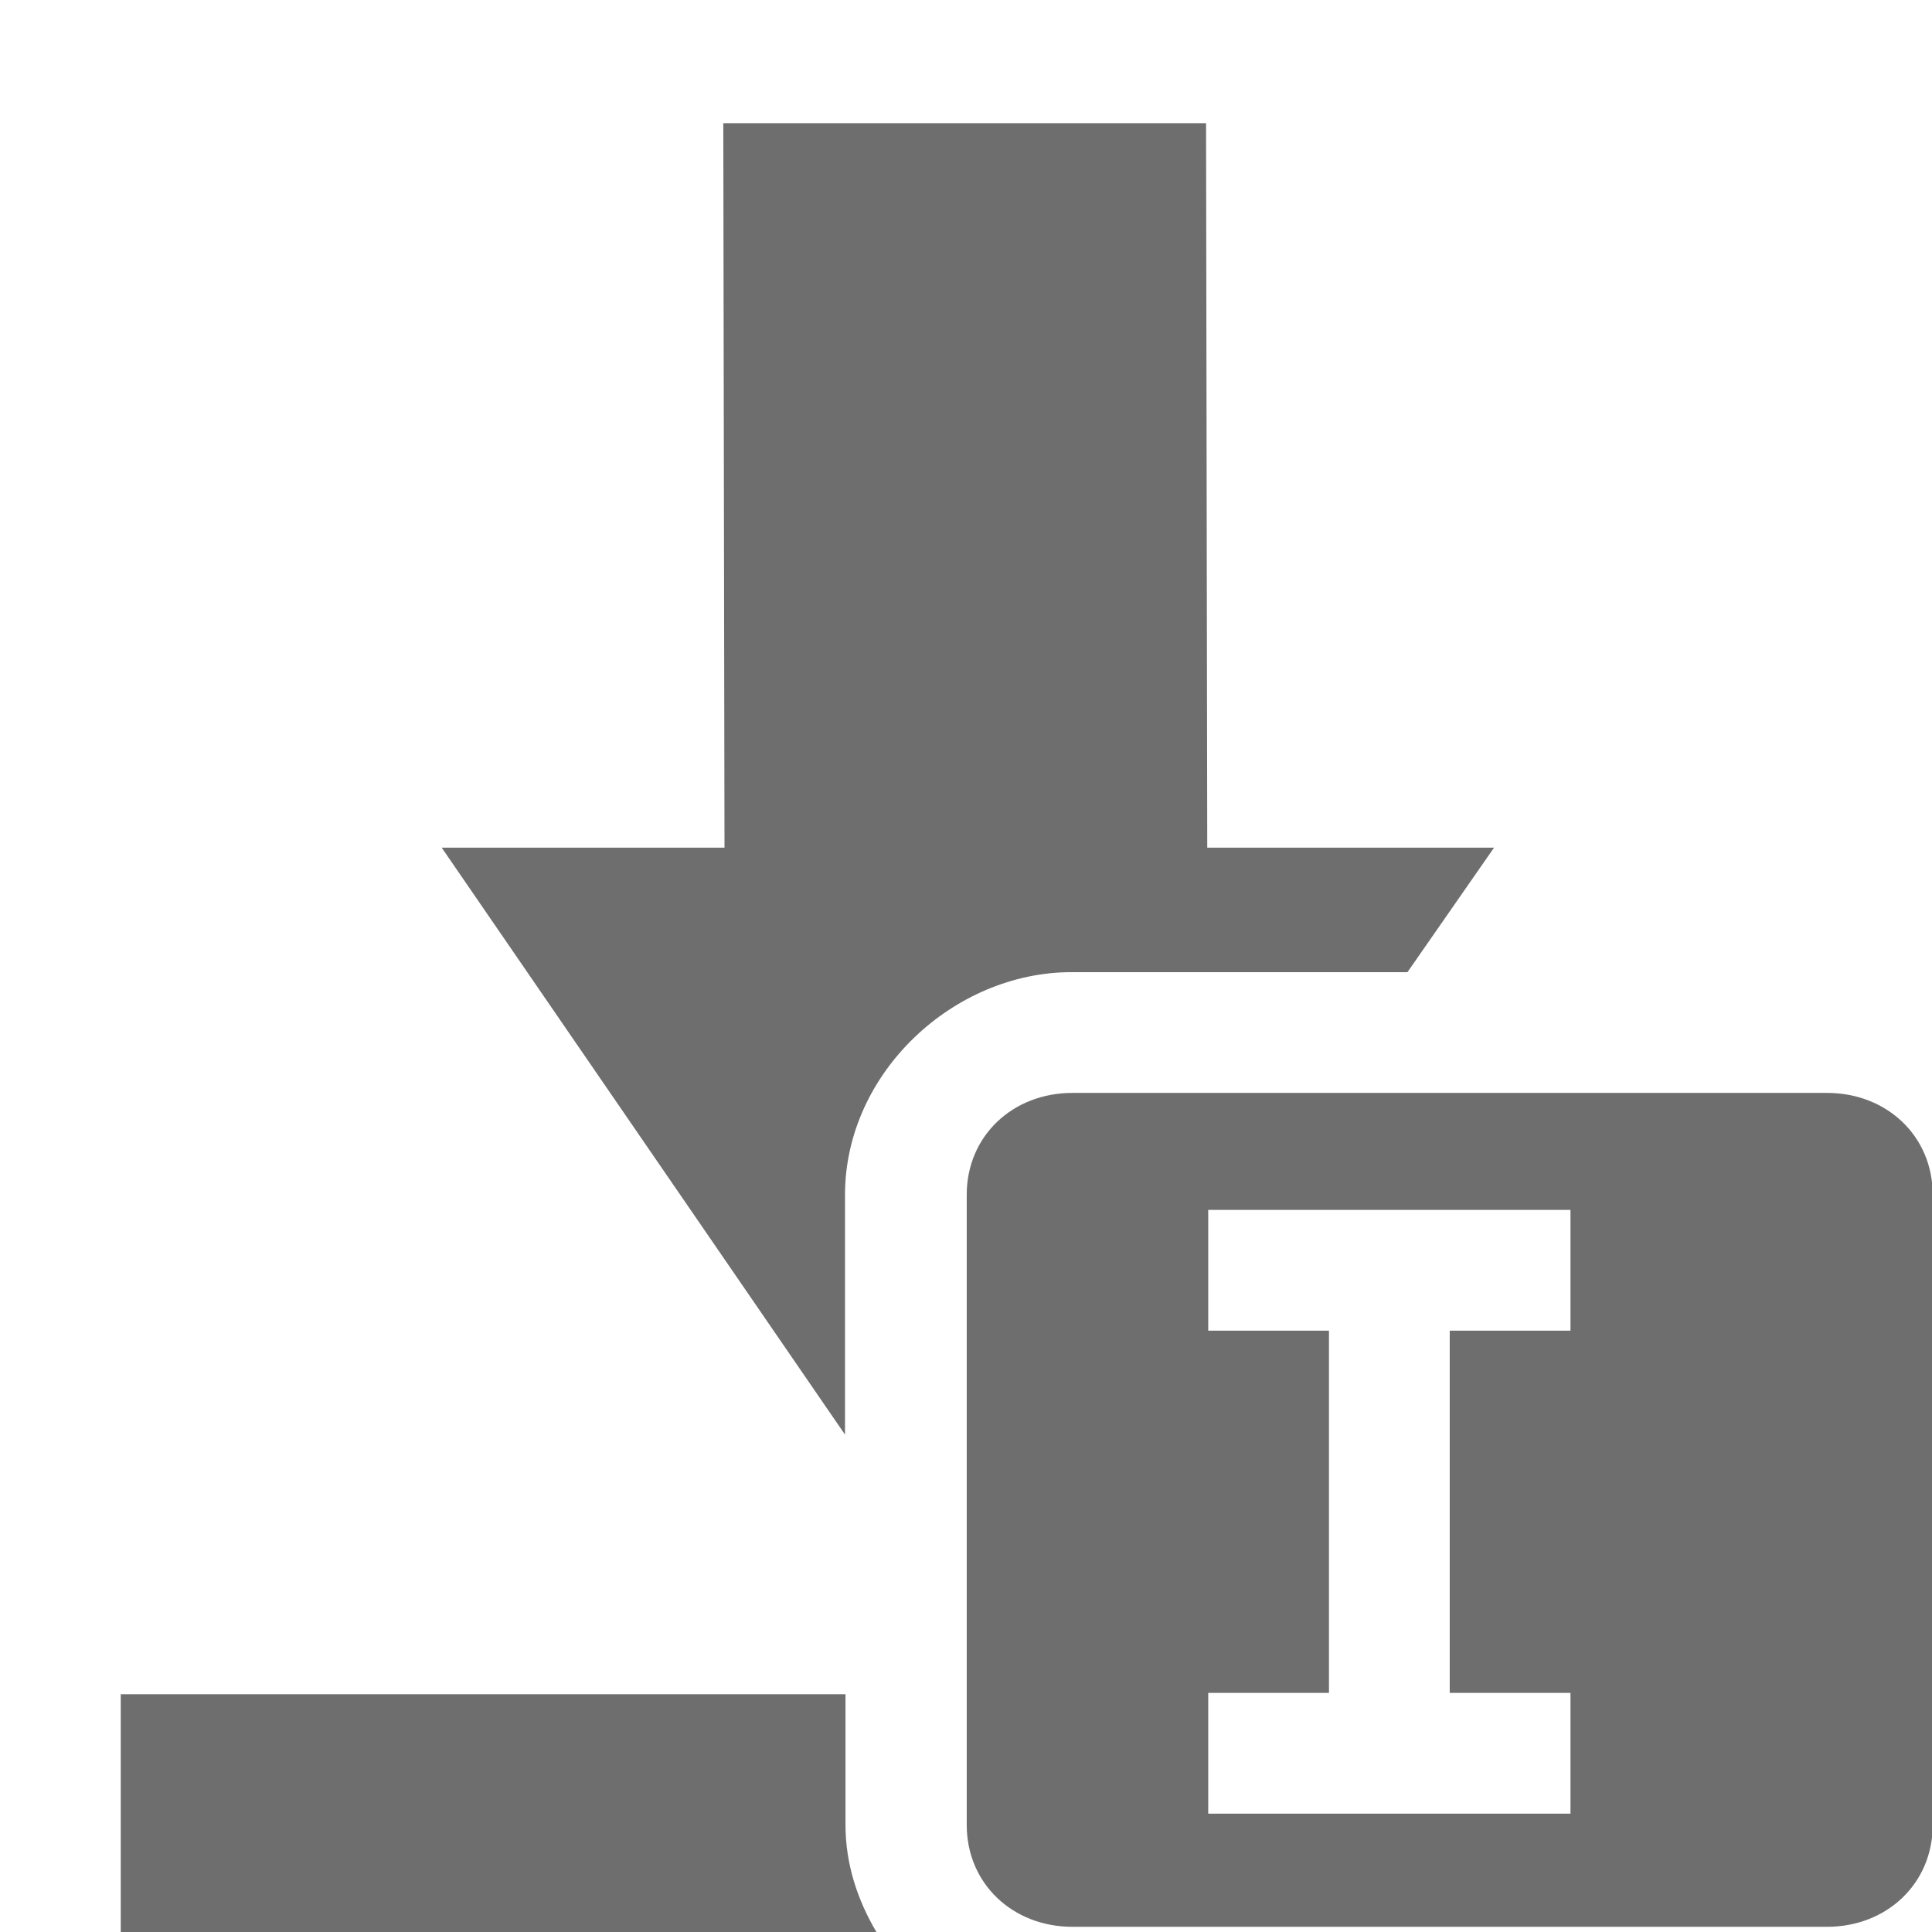
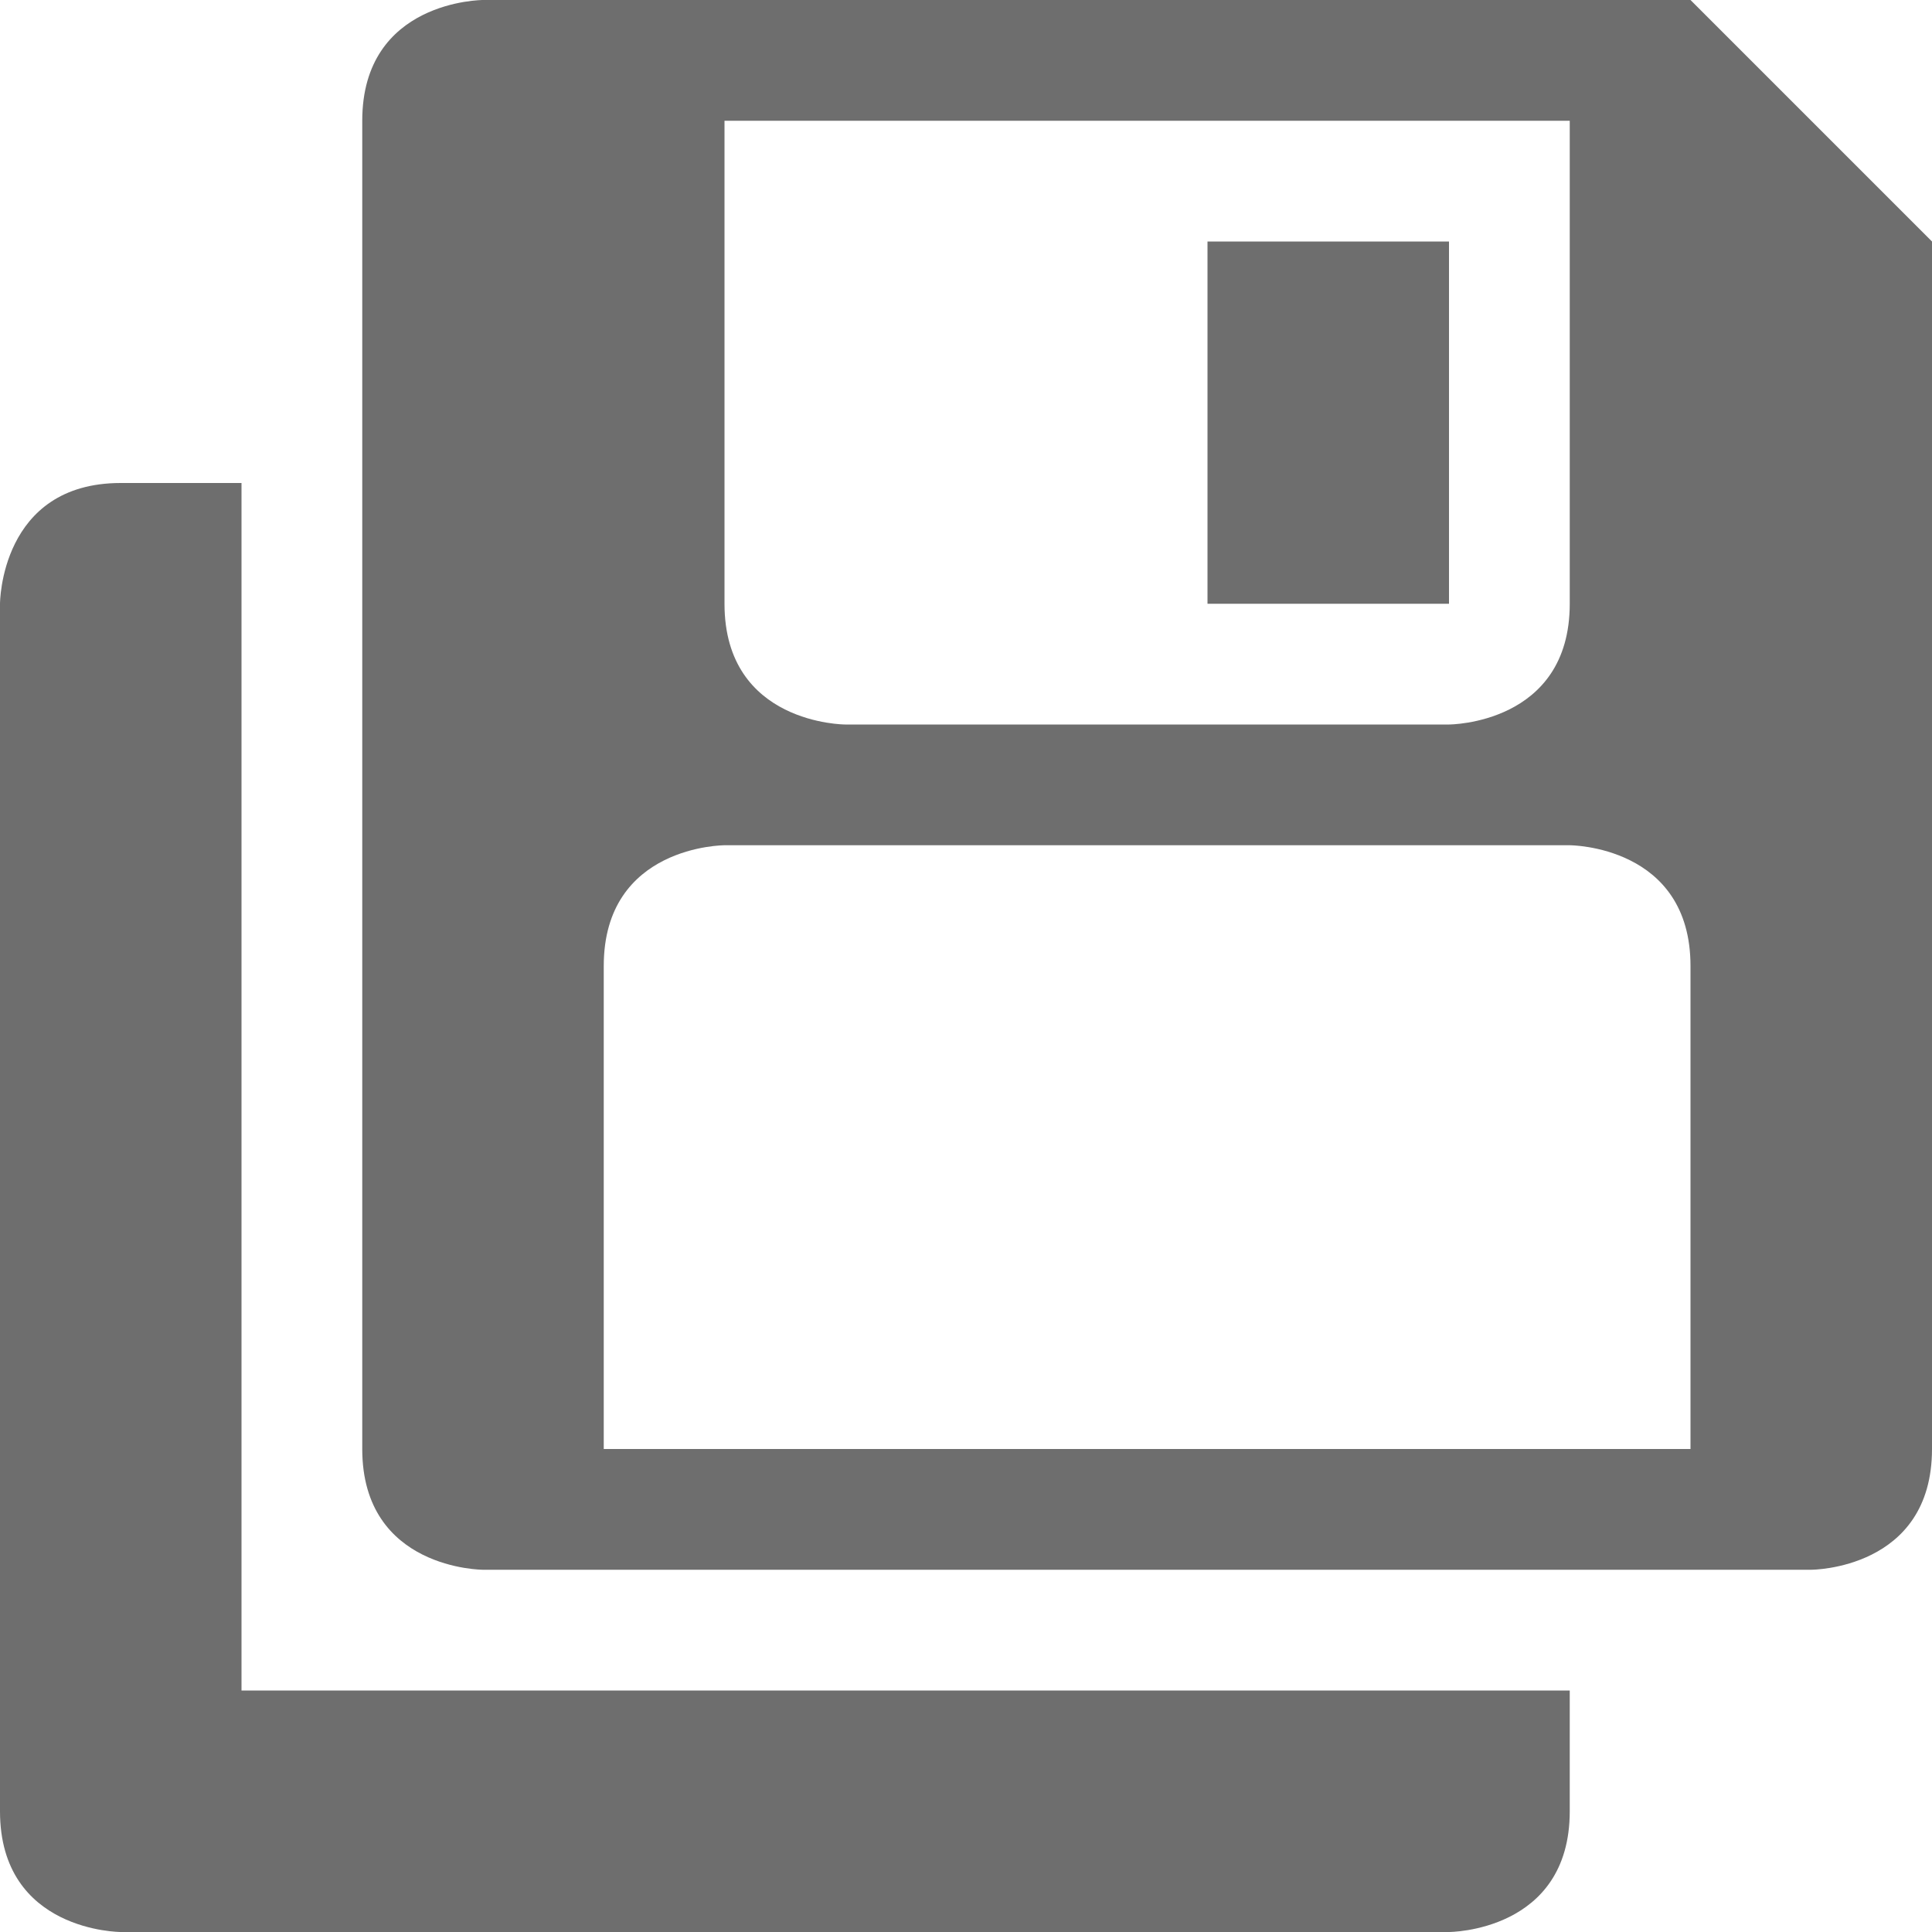
- <svg xmlns="http://www.w3.org/2000/svg" width="16" height="16" viewBox="0 0 16 16">
-   <defs>
+ <svg xmlns="http://www.w3.org/2000/svg" width="16" height="16" viewBox="0 0 16 16" version="1.1" id="svg7">
+   <defs id="defs3">
    <style id="current-color-scheme" type="text/css">
   .ColorScheme-Text { color:#6e6e6e; } .ColorScheme-Highlight { color:#5294e2; }
  </style>
  </defs>
-   <path style="fill:currentColor" class="ColorScheme-Text" d="M 5.99 1.02 L 6 7.02 L 3.658 7.02 L 6.998 11.881 L 6.998 9.895 C 6.998 8.884 7.899 8.051 8.873 8.051 L 11.656 8.051 L 12.373 7.02 L 9.998 7.02 L 9.988 1.02 L 5.99 1.02 z M 8.881 9.051 C 8.388 9.051 8.006 9.406 8.006 9.895 L 8.006 15.113 C 8.006 15.601 8.388 15.957 8.881 15.957 L 15.131 15.957 C 15.623 15.957 16.006 15.601 16.006 15.113 L 16.006 9.895 C 16.006 9.406 15.623 9.051 15.131 9.051 L 8.881 9.051 z M 10.006 10.02 L 13.006 10.02 L 13.006 11.02 L 12.006 11.02 L 12.006 14.02 L 13.006 14.02 L 13.006 15.02 L 10.006 15.02 L 10.006 14.02 L 11.006 14.02 L 11.006 11.02 L 10.006 11.02 L 10.006 10.02 z M 1 14.031 L 1 16 L 7.258 16 C 7.101 15.735 7.002 15.436 7.002 15.113 L 7.002 14.031 L 1 14.031 z" />
+   <path style="fill:#6e6e6e;fill-opacity:1" d="m 4,-1.5e-7 c 0,0 -1,0 -1,1 V 12 c 0,1 1,1 1,1 h 11 c 0,0 1,0 1,-1 V 2 L 14,-1.5e-7 H 5 Z m 2,1 h 7 c 0,1.333 0,2.667 0,4 0,1 -1,1 -1,1 H 7 c 0,0 -1,0 -1,-1 0,-1.333 0,-2.667 0,-4 z m 4,1 v 3 h 2 v -3 z m -9,2 c -1,0 -1,1 -1,1 V 15 c 0,1 1,1 1,1 h 11 c 0,0 1,0 1,-1 V 14 H 2 V 4 Z m 5,3 h 7 c 0,0 1,0 1,1 V 12 H 5 V 8 c 0,-1 1,-1 1,-1 z" id="path2" />
</svg>
